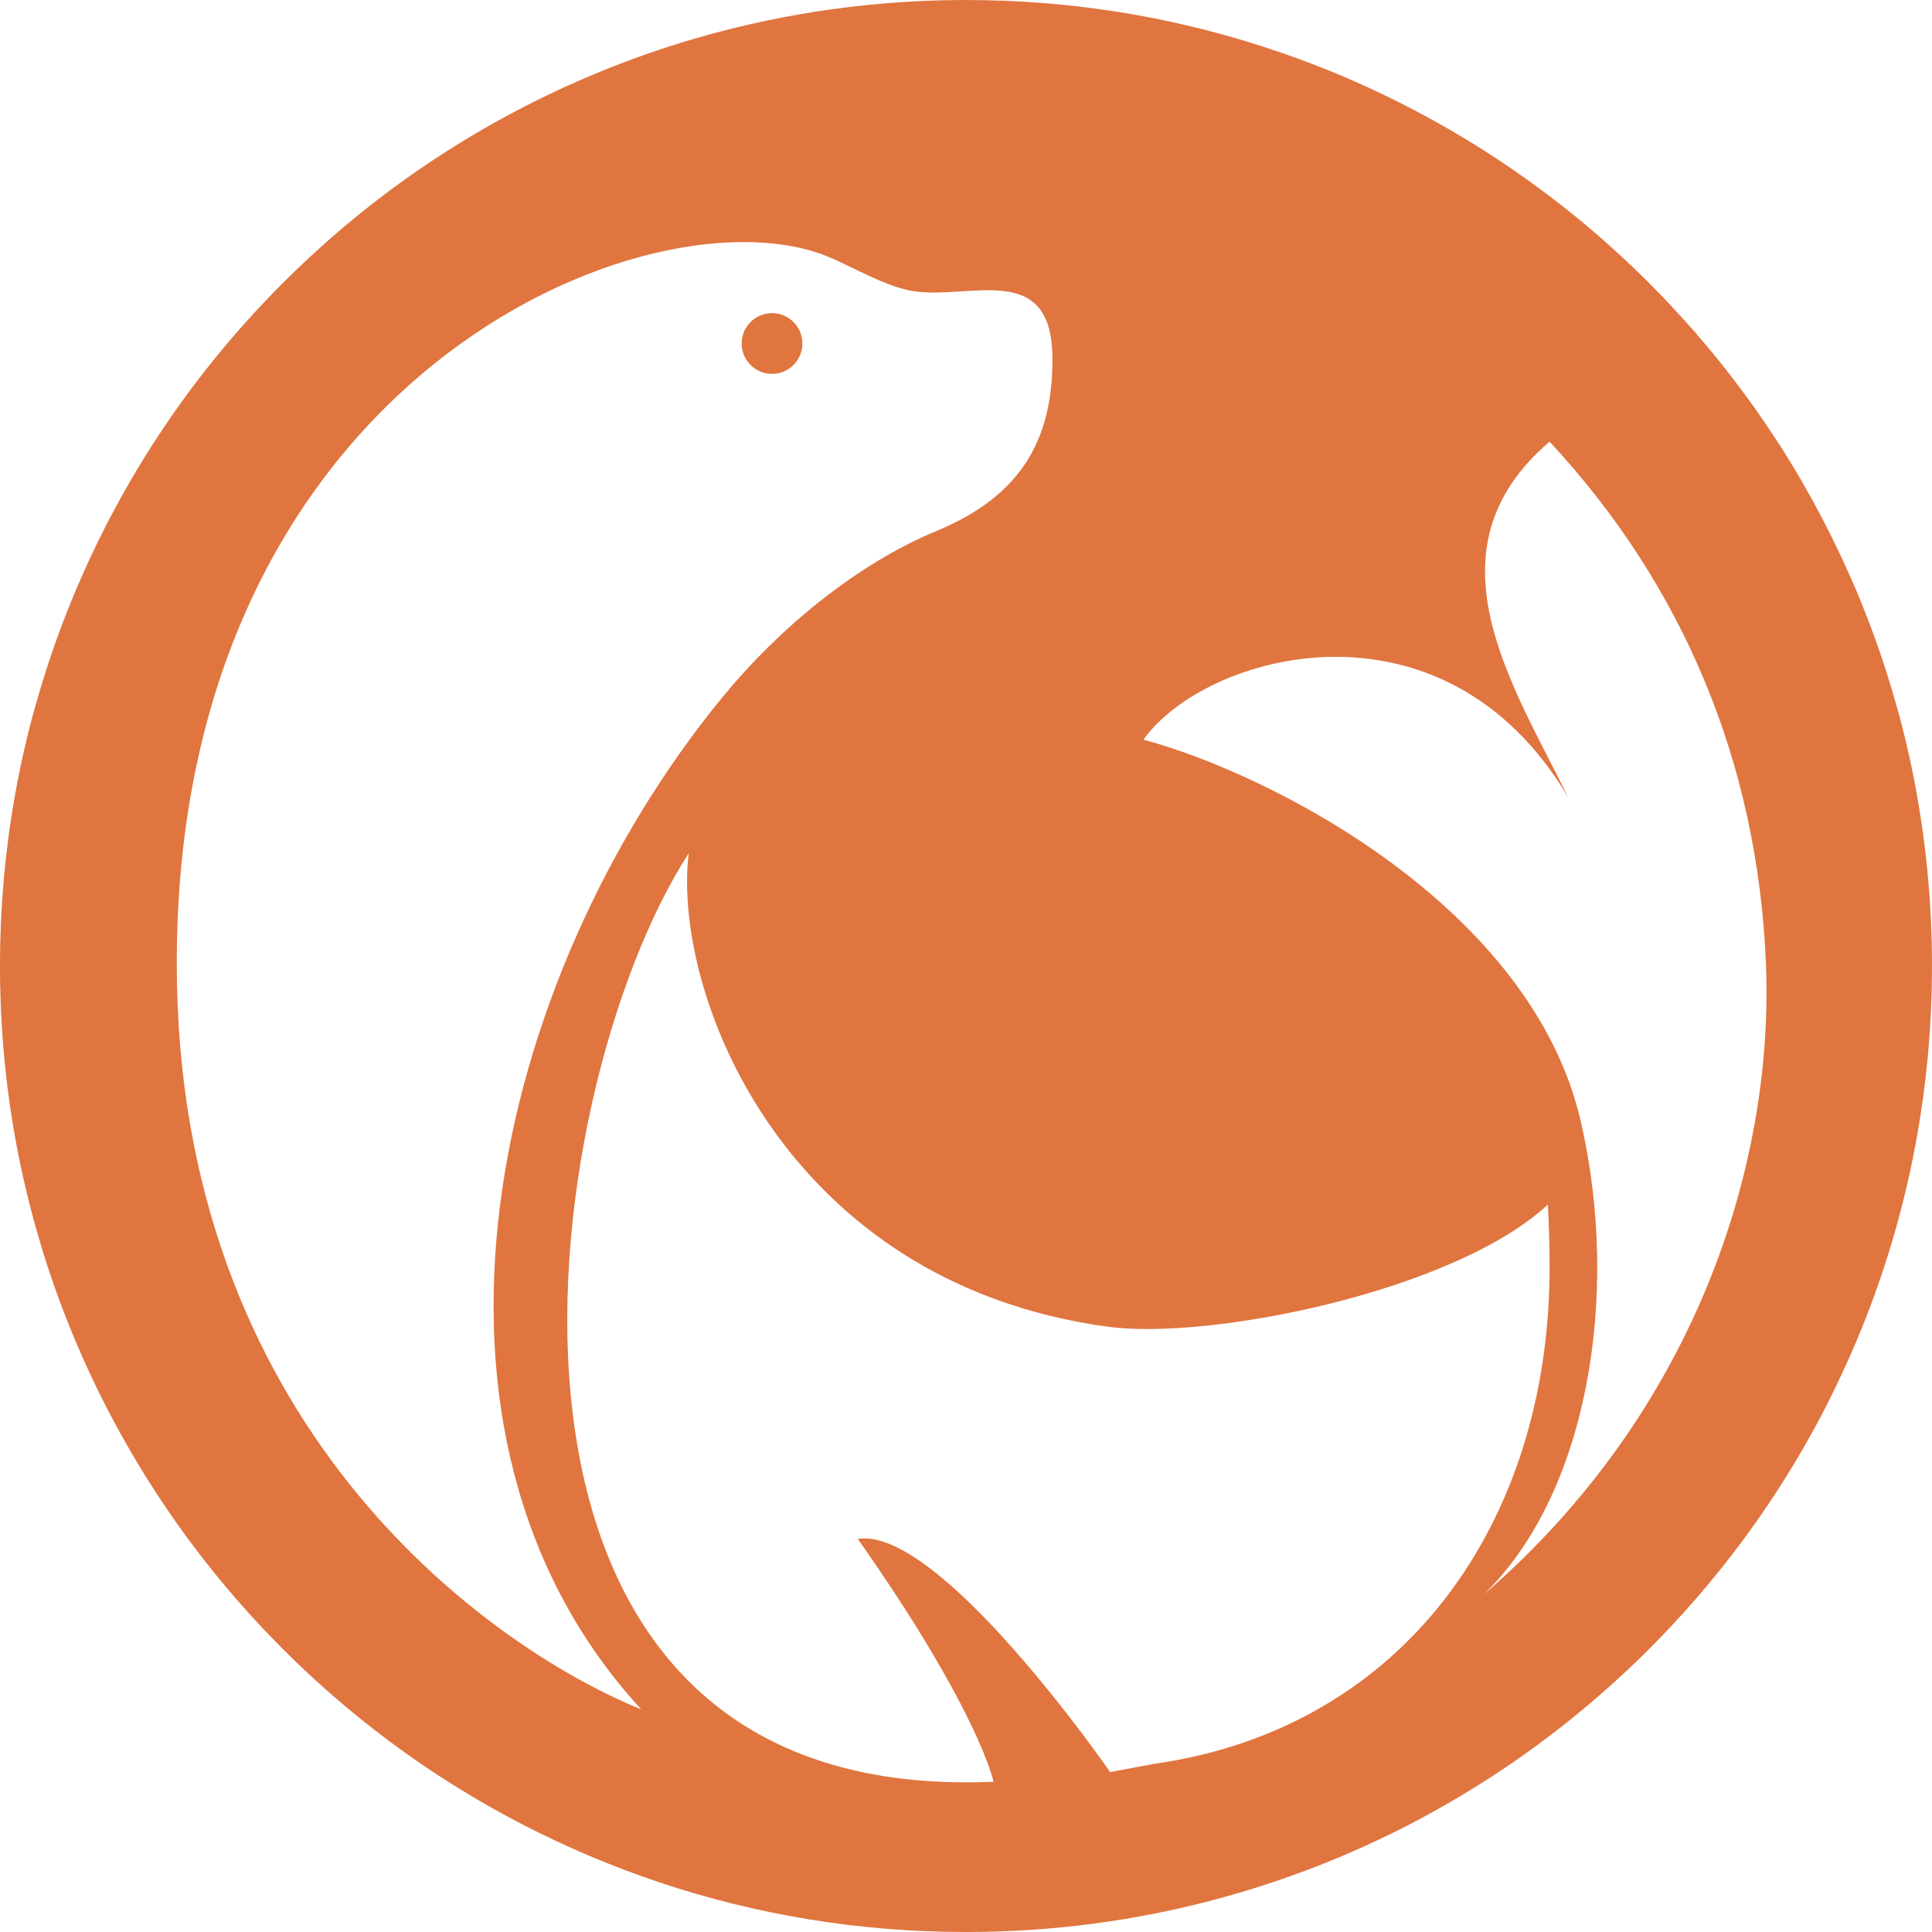
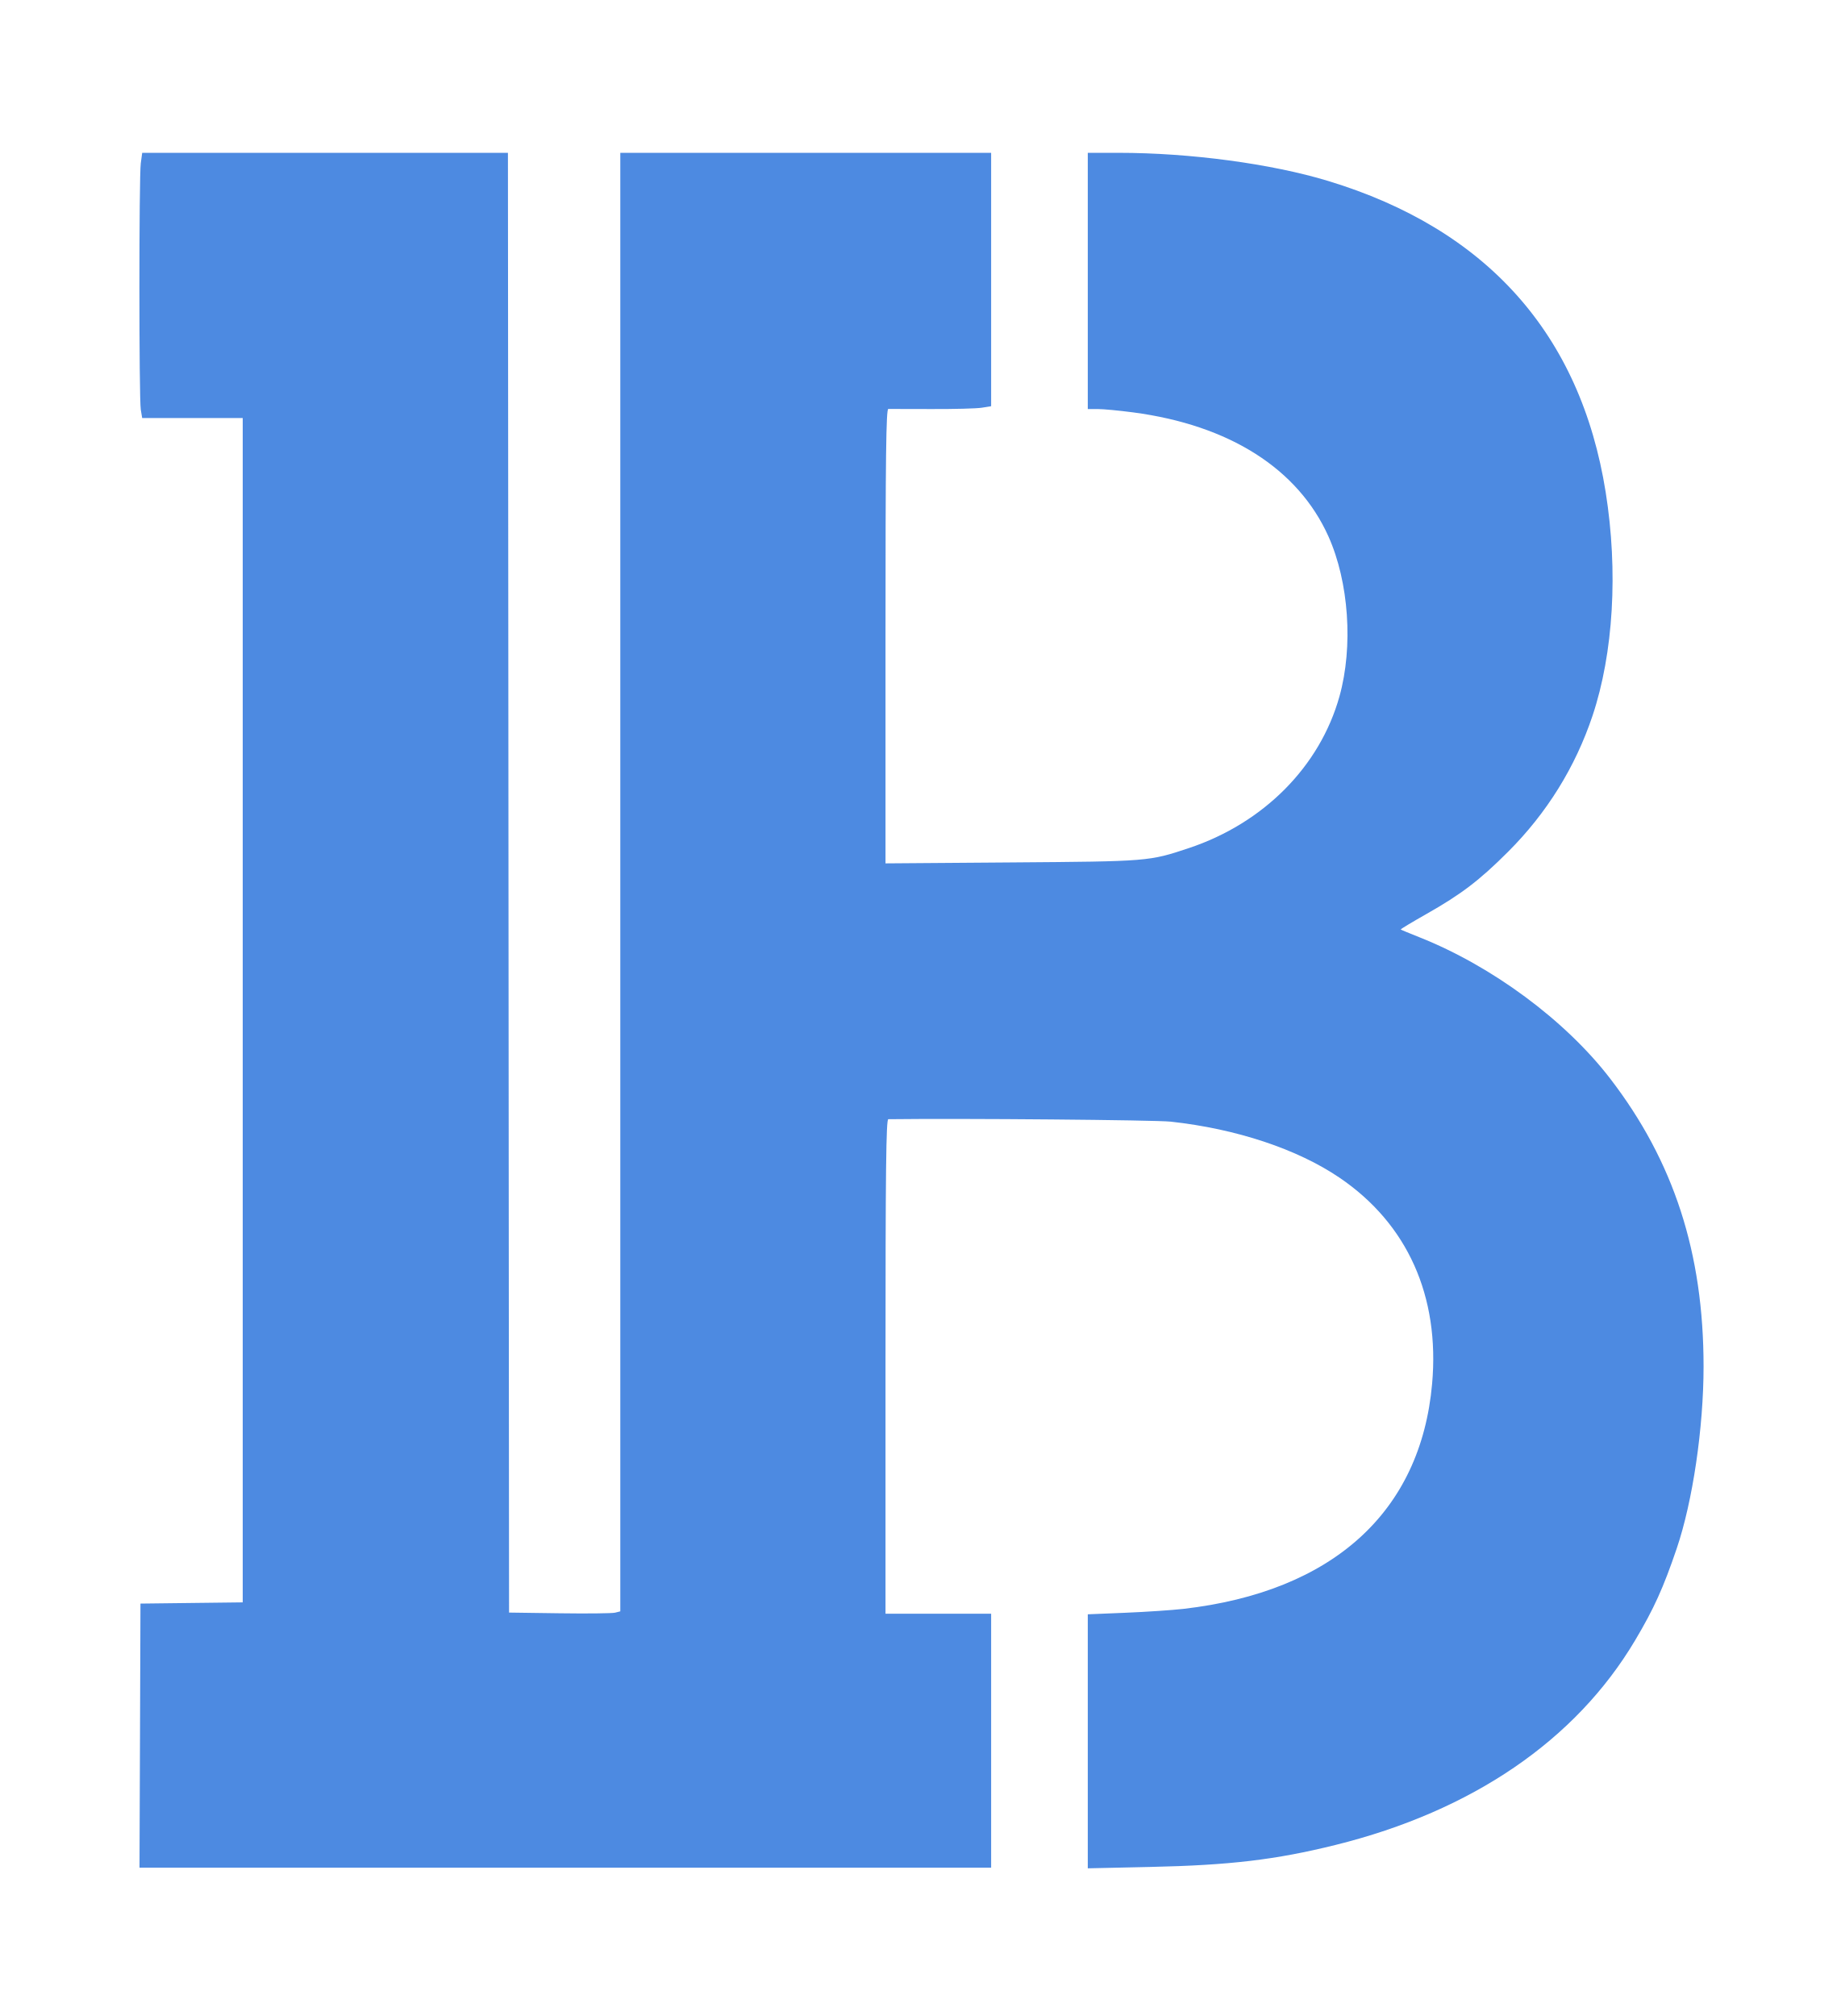
- <svg xmlns="http://www.w3.org/2000/svg" height="180" width="180" style="color: #e0753f" viewBox="0 0 180 180">
-   <path fill="currentColor" d="M 178.224 72.09 c -0.296 -1.463 -0.627 -2.919 -0.996 -4.364 -0.293 -1.151 -0.616 -2.293 -0.956 -3.433 -0.301 -1.008 -0.612 -2.014 -0.95 -3.012 -0.531 -1.578 -1.113 -3.142 -1.735 -4.694 -0.216 -0.54 -0.433 -1.082 -0.661 -1.618 -0.195 -0.462 -0.399 -0.917 -0.601 -1.375 -0.262 -0.591 -0.53 -1.177 -0.804 -1.762 -0.074 -0.159 -0.151 -0.315 -0.226 -0.474 -0.209 -0.441 -0.422 -0.881 -0.638 -1.318 -0.076 -0.154 -0.153 -0.306 -0.229 -0.459 -0.236 -0.471 -0.477 -0.939 -0.721 -1.406 -0.053 -0.101 -0.105 -0.201 -0.158 -0.302 -1.143 -2.16 -2.367 -4.269 -3.68 -6.322 -0.116 -0.181 -0.237 -0.359 -0.355 -0.539 -0.094 -0.144 -0.189 -0.288 -0.284 -0.432 -0.284 -0.431 -0.57 -0.861 -0.862 -1.287 -0.112 -0.164 -0.225 -0.326 -0.338 -0.489 -0.193 -0.279 -0.382 -0.56 -0.579 -0.836 -0.089 -0.125 -0.182 -0.249 -0.273 -0.374 -0.13 -0.182 -0.264 -0.362 -0.395 -0.542 -0.277 -0.38 -0.556 -0.76 -0.838 -1.135 -0.15 -0.199 -0.303 -0.395 -0.454 -0.593 -0.21 -0.274 -0.417 -0.552 -0.63 -0.823 -0.055 -0.069 -0.111 -0.136 -0.166 -0.205 -0.482 -0.61 -0.971 -1.216 -1.47 -1.814 -0.129 -0.155 -0.262 -0.306 -0.392 -0.461 -0.402 -0.476 -0.808 -0.95 -1.22 -1.417 -0.186 -0.212 -0.375 -0.422 -0.563 -0.631 -0.384 -0.428 -0.773 -0.854 -1.167 -1.276 -0.176 -0.189 -0.351 -0.379 -0.529 -0.567 -0.564 -0.595 -1.134 -1.186 -1.716 -1.768 -1.091 -1.091 -2.207 -2.15 -3.346 -3.178 -1.016 -0.919 -2.05 -1.815 -3.103 -2.684 -0.772 -0.636 -1.557 -1.255 -2.348 -1.864 -3.465 -2.67 -7.112 -5.075 -10.927 -7.209 -2.869 -1.604 -5.83 -3.06 -8.883 -4.351 -2.443 -1.033 -4.922 -1.948 -7.428 -2.756 -8.879 -2.863 -18.13 -4.318 -27.605 -4.318 -3.19 0 -6.354 0.169 -9.488 0.496 -4.036 0.421 -8.019 1.114 -11.94 2.073 -1.732 0.423 -3.452 0.892 -5.157 1.42 -2.856 0.883 -5.673 1.912 -8.447 3.085 -2.645 1.118 -5.222 2.357 -7.729 3.711 -2.574 1.39 -5.073 2.901 -7.494 4.533 -1.195 0.805 -2.37 1.64 -3.527 2.503 -1.156 0.864 -2.292 1.756 -3.408 2.676 -0.553 0.456 -1.1 0.919 -1.643 1.389 -1.649 1.427 -3.252 2.92 -4.806 4.473 -2.582 2.582 -4.991 5.299 -7.222 8.138 -0.892 1.135 -1.756 2.292 -2.59 3.467 -0.417 0.588 -0.827 1.18 -1.23 1.778 -0.403 0.597 -0.798 1.199 -1.186 1.806 -0.388 0.607 -0.769 1.218 -1.143 1.835 -2.241 3.697 -4.216 7.562 -5.916 11.582 -1.095 2.589 -2.059 5.217 -2.901 7.877 -0.153 0.482 -0.3 0.965 -0.444 1.449 -0.339 1.14 -0.663 2.282 -0.956 3.433 -0.369 1.446 -0.7 2.901 -0.996 4.364 -1.034 5.121 -1.618 10.343 -1.749 15.637 -0.018 0.757 -0.028 1.514 -0.028 2.274 0 1.123 0.02 2.244 0.062 3.361 0.285 7.82 1.568 15.475 3.825 22.879 0.044 0.147 0.088 0.295 0.133 0.441 0.877 2.823 1.894 5.608 3.054 8.35 0.85 2.009 1.769 3.98 2.755 5.912 0.539 1.057 1.105 2.099 1.685 3.132 4.013 7.142 8.98 13.698 14.846 19.564 7.713 7.713 16.611 13.878 26.477 18.352 0.705 0.32 1.415 0.632 2.131 0.935 2.081 0.88 4.185 1.679 6.313 2.396 9.217 3.106 18.85 4.677 28.719 4.677 8.031 0 15.902 -1.047 23.522 -3.107 0.633 -0.172 1.266 -0.35 1.895 -0.535 0.757 -0.222 1.509 -0.456 2.26 -0.698 0.717 -0.232 1.431 -0.474 2.145 -0.723 1.752 -0.616 3.49 -1.281 5.211 -2.009 0.755 -0.319 1.503 -0.651 2.247 -0.989 1.237 -0.563 2.459 -1.15 3.664 -1.766 0.644 -0.328 1.283 -0.665 1.917 -1.009 1.654 -0.896 3.274 -1.848 4.865 -2.844 5.736 -3.591 11.06 -7.827 15.912 -12.679 0.775 -0.775 1.534 -1.562 2.278 -2.36 5.204 -5.59 9.636 -11.754 13.246 -18.417 0.343 -0.634 0.68 -1.274 1.009 -1.917 0.482 -0.944 0.943 -1.9 1.392 -2.863 0.471 -1.007 0.928 -2.021 1.364 -3.049 1.22 -2.886 2.281 -5.82 3.187 -8.793 0.559 -1.833 1.056 -3.68 1.494 -5.542 0.108 -0.458 0.211 -0.916 0.312 -1.376 0.194 -0.883 0.373 -1.77 0.539 -2.659 1.02 -5.455 1.542 -11.02 1.542 -16.663 0 -6.074 -0.595 -12.058 -1.776 -17.911 z m -161.733 19.614 c -1.118 -56.662 44.604 -74.877 60.998 -67.647 2.187 0.965 4.732 2.431 7.042 2.96 5.295 1.213 13.432 -3.113 13.521 6.273 0.078 8.156 -3.389 13.108 -10.797 16.177 -7.539 3.124 -14.777 9.181 -19.95 15.493 -21.487 26.216 -31.231 68.556 -7.565 94.296 -13.679 -5.545 -42.418 -25.467 -43.248 -67.552 z m 91.109 72.619 c -0.053 0.008 -4.171 0.775 -4.171 0.775 0 0 -15.862 -22.957 -23.509 -21.719 11.291 16.04 12.649 22.625 12.649 22.625 -0.053 0.001 -0.107 0.001 -0.161 0.003 -51.831 2.131 -42.785 -64.026 -28.246 -86.502 -1.555 13.073 8.878 39.992 39.034 44.1 9.495 1.293 32.302 -3.275 41.015 -11.38 0.098 1.825 0.163 3.85 0.159 6.013 -0.046 23.538 -13.47 42.743 -36.77 46.085 z m 30.575 -15.708 c 9.647 -9.263 12.869 -27.779 9.103 -44.137 -4.608 -20.011 -28.861 -32.383 -40.744 -35.564 5.766 -8.089 27.908 -14.274 39.567 5.363 -5.172 -10.519 -13.556 -23.023 -1.732 -33.128 12.411 13.329 19.411 29.94 20.161 48.7 0.75 18.753 -6.64 41.768 -26.355 58.765 z" />
-   <circle fill="currentColor" cx="71.927" cy="32.004" r="2.829" />
+ <svg xmlns="http://www.w3.org/2000/svg" width="819" height="897" viewBox="0 0 819 897">
+   <path d="M 441.00 718.00 L 441.00 831.00 L 62.07 831.00 L 62.29 772.25 L 62.50 713.50 L 85.25 713.23 L 108.00 712.96 L 108.00 186.00 L 63.26 186.00 L 62.64 182.25 C61.82,177.29 61.82,78.61 62.64,72.64 L 63.27 68.00 L 226.00 68.00 L 226.25 392.75 L 226.50 717.50 L 248.93 717.81 C261.27,717.99 272.40,717.86 273.68,717.54 L 276.00 716.96 L 276.00 68.00 L 441.00 68.00 L 441.00 180.74 L 436.84 181.41 C434.55,181.78 424.53,182.04 414.59,182.00 C404.64,181.95 395.94,181.94 395.25,181.96 C394.26,181.99 394.00,202.90 394.00,283.07 L 394.00 384.15 L 450.25 383.73 C511.08,383.28 511.26,383.26 528.95,377.36 C562.24,366.27 587.29,341.03 595.99,309.83 C602.17,287.70 600.18,258.96 591.08,238.67 C577.56,208.56 547.01,189.15 504.20,183.49 C497.98,182.67 490.90,182.00 488.45,182.00 L 484.00 182.00 L 484.00 68.00 L 497.85 68.00 C529.54,68.00 565.68,72.85 590.87,80.49 C661.51,101.91 703.26,148.71 714.44,219.00 C720.04,254.19 717.89,290.64 708.58,318.48 C700.93,341.33 688.25,361.76 671.00,379.00 C658.27,391.72 650.19,397.88 634.74,406.64 C628.27,410.31 623.09,413.42 623.24,413.57 C623.38,413.71 627.10,415.25 631.50,417.00 C663.91,429.86 696.53,454.01 716.42,479.89 C744.77,516.76 757.99,557.53 757.99,608.00 C757.99,635.30 753.16,668.04 746.04,689.00 C740.09,706.53 735.88,715.82 727.50,729.91 C701.08,774.35 654.97,805.82 594.20,820.90 C567.64,827.49 547.18,829.92 511.75,830.68 L 484.00 831.29 L 484.00 718.27 L 500.75 717.58 C509.96,717.20 521.55,716.42 526.50,715.86 C592.96,708.22 632.14,672.78 637.21,615.70 C640.68,576.72 626.22,544.52 596.05,524.03 C577.26,511.27 550.10,502.25 520.93,499.07 C513.92,498.31 428.28,497.57 395.25,497.98 C394.26,498.00 394.00,520.68 394.00,608.00 L 394.00 718.00 Z" fill="rgb(77,138,225)" />
</svg>
